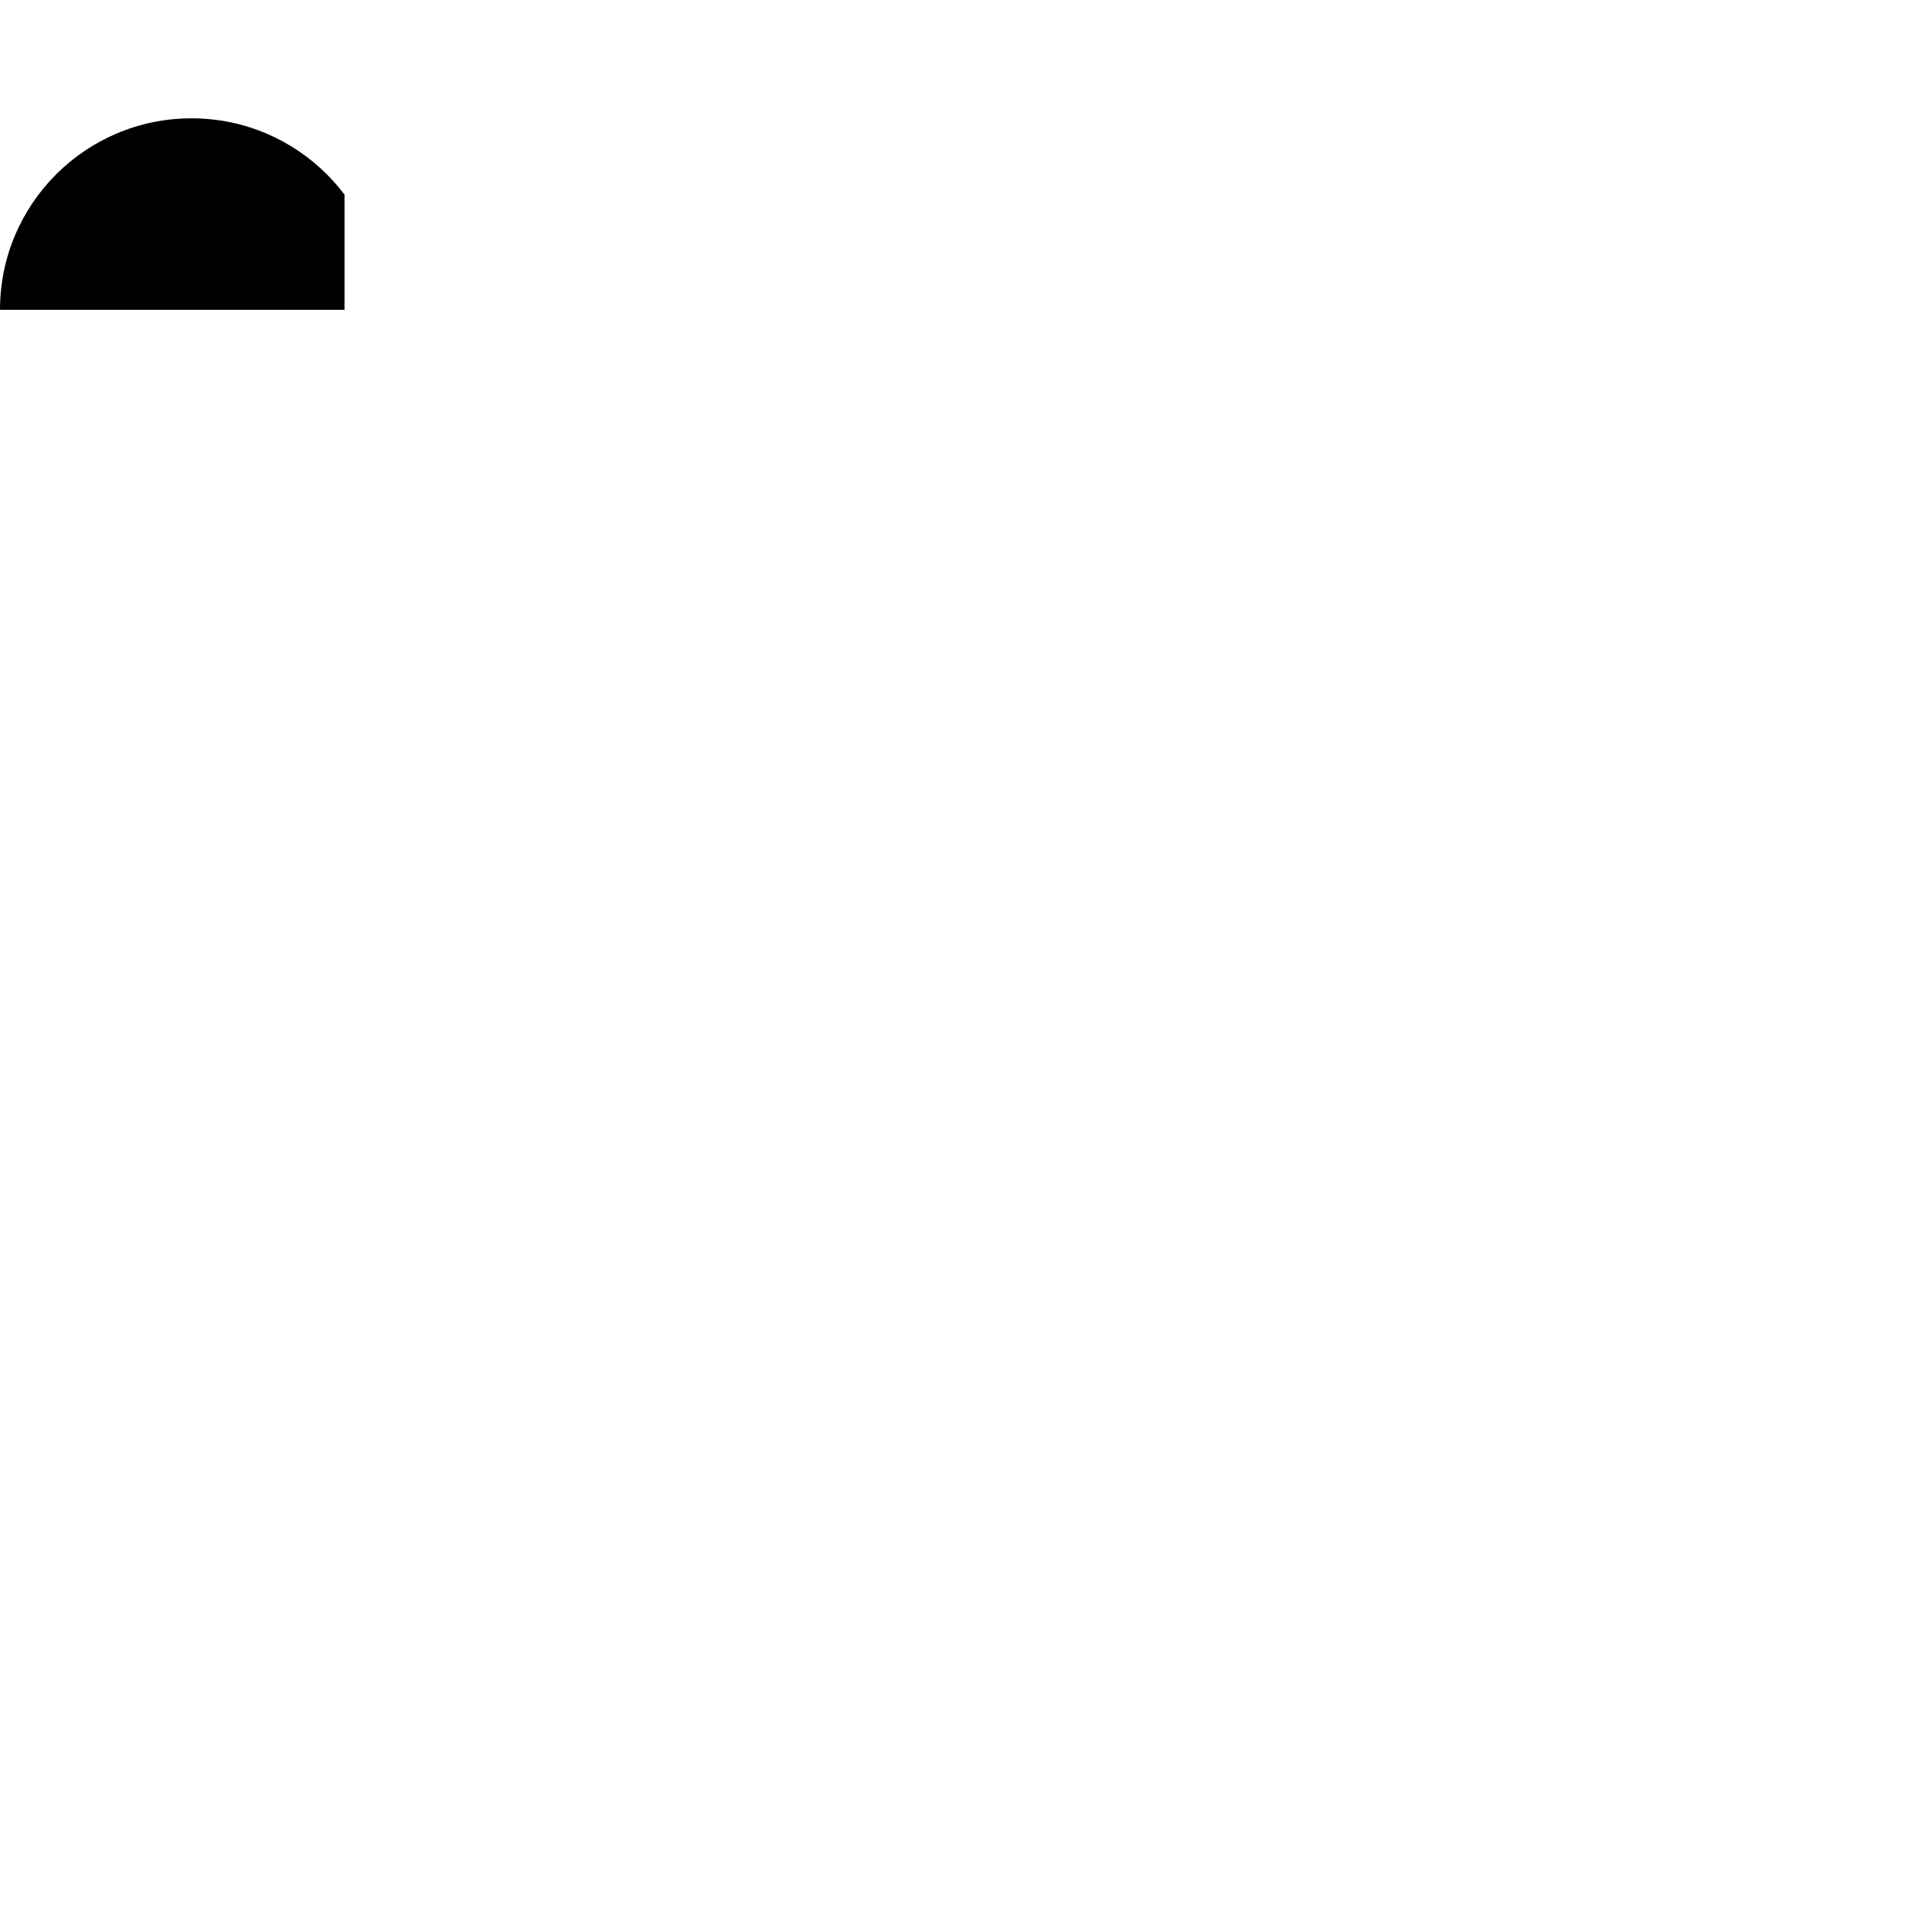
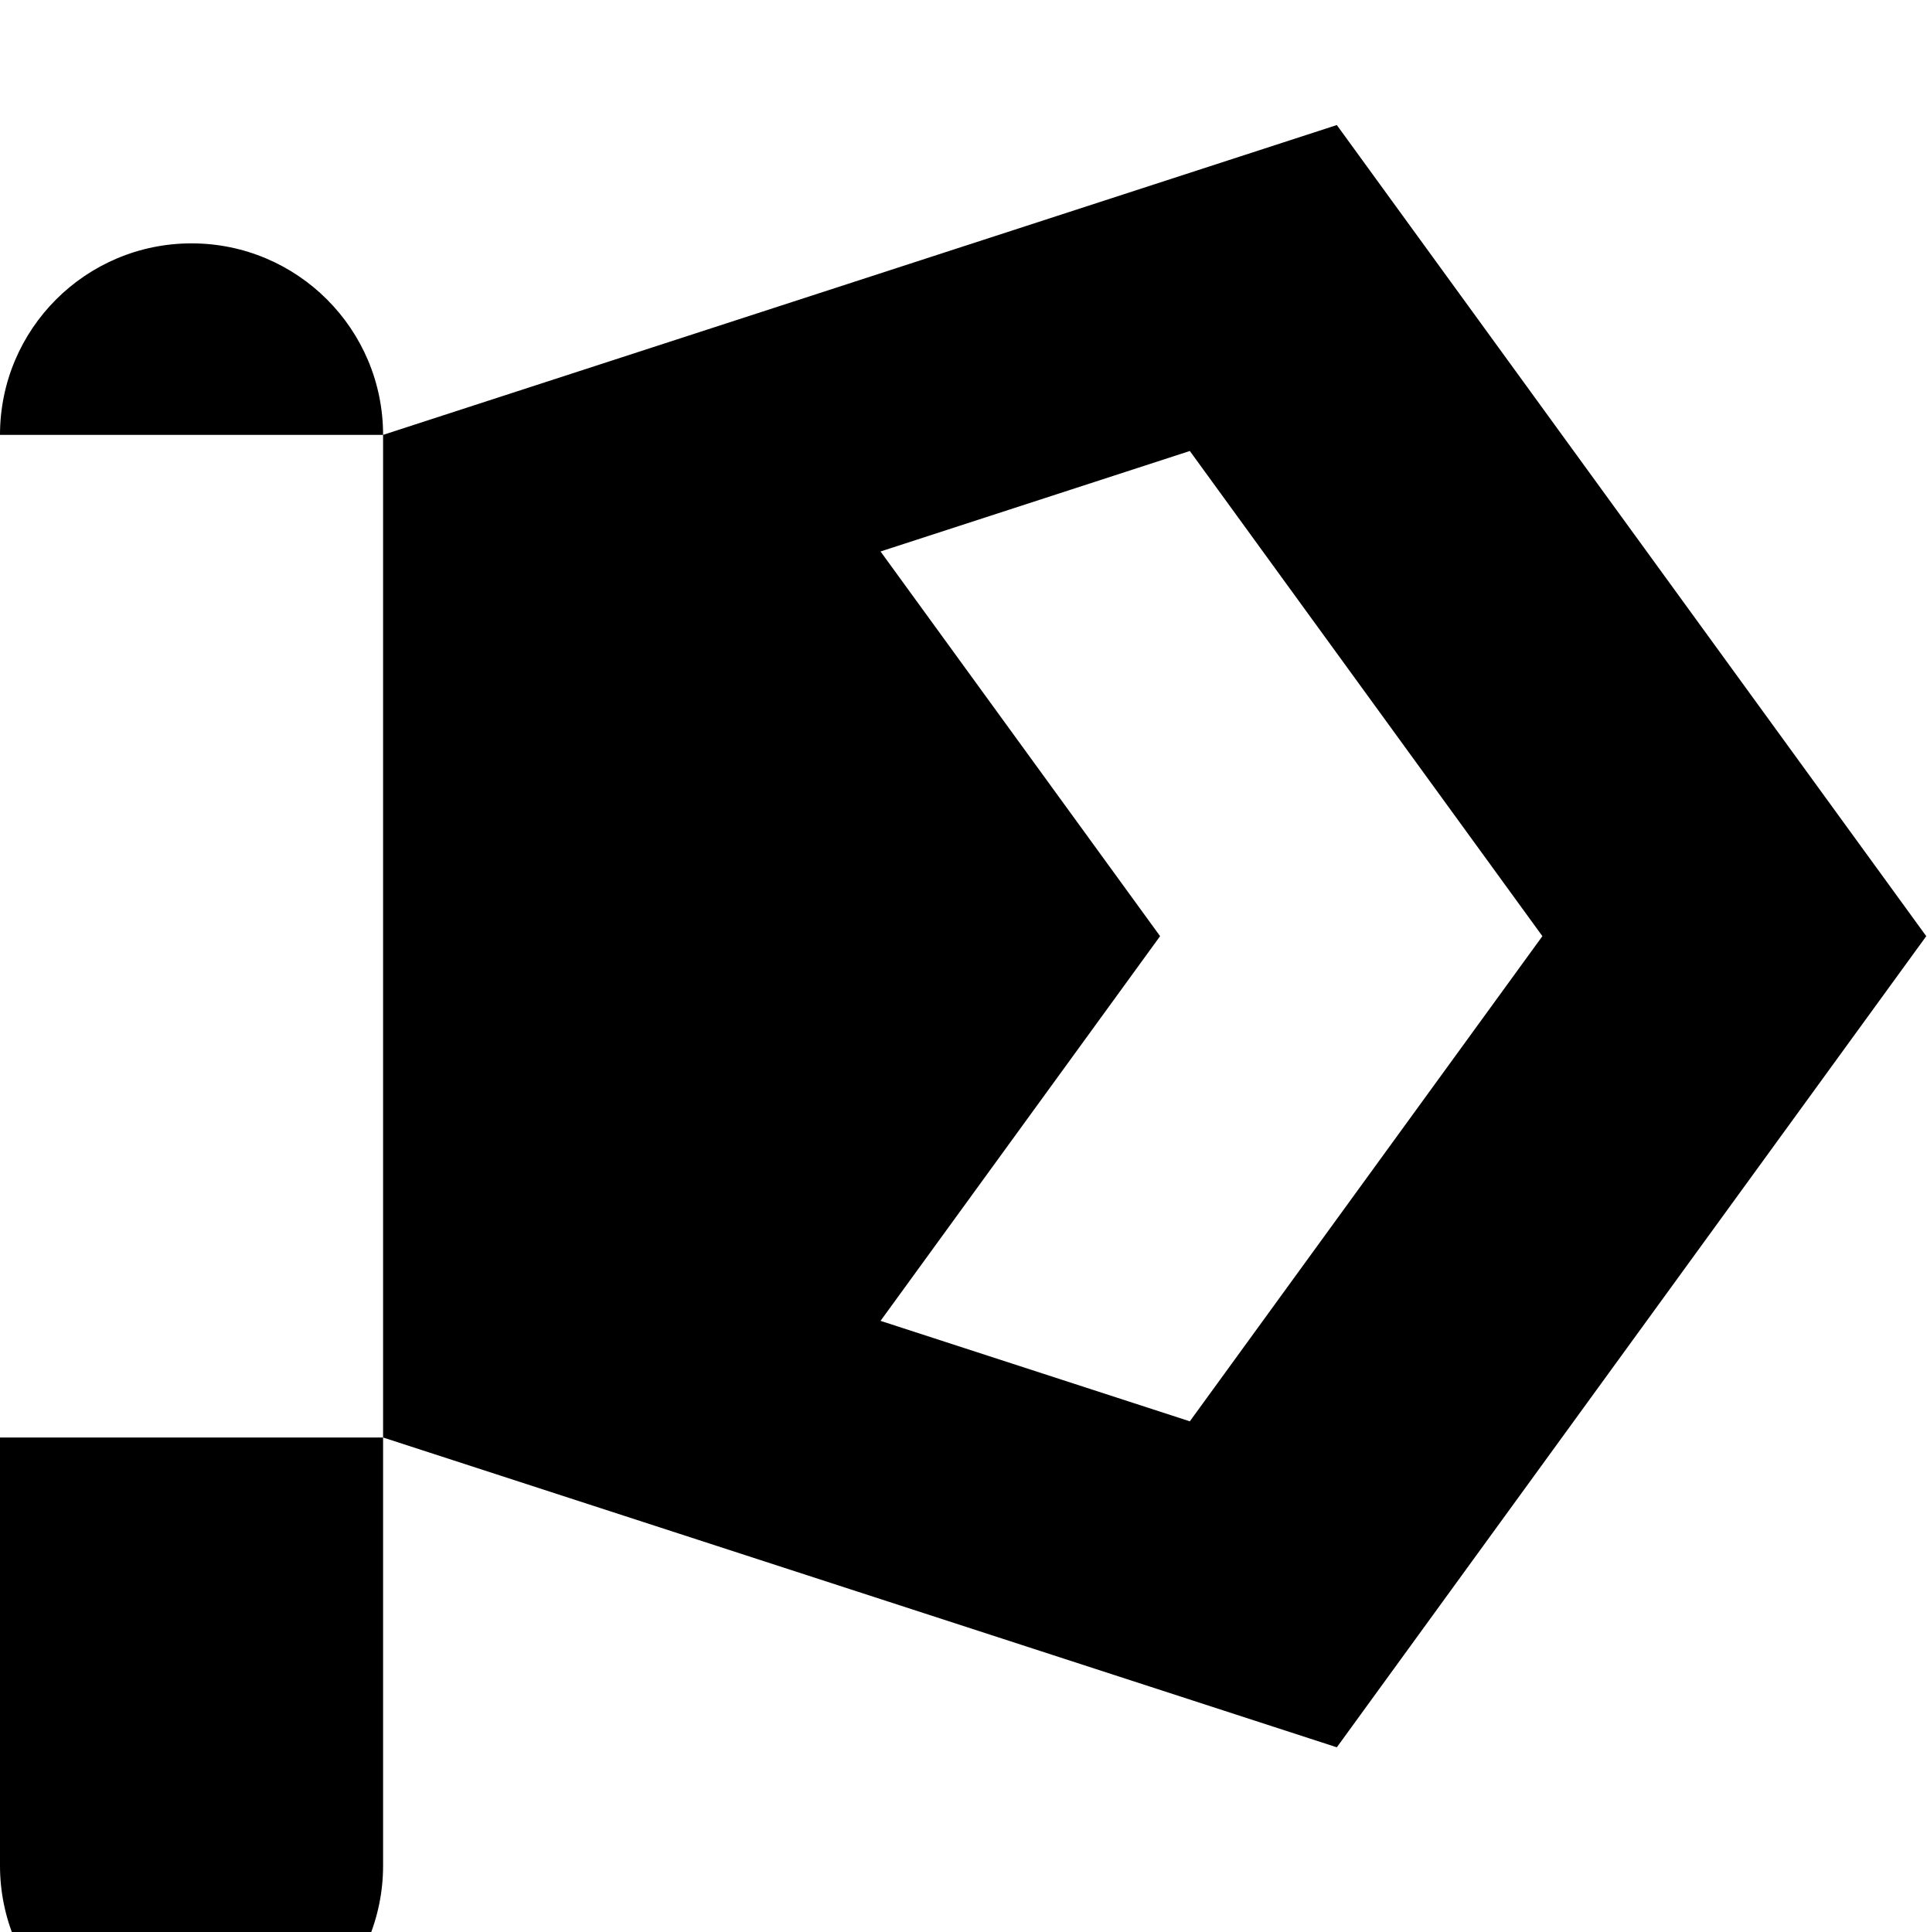
<svg xmlns="http://www.w3.org/2000/svg" xmlns:xlink="http://www.w3.org/1999/xlink">
-   <symbol viewBox="0 0 356.529 65.088" id="pentagono-imagotipo">
+   <symbol viewBox="0 0 1360.418 308.32" id="pentagono-imagotipo">
    <path d="M213.287 0L61.12 49.442v160l152.167 49.44 94.04-129.44h.003-.002l.002-.005h-.004L213.286 0zM61.12 209.442H0v68.318a30.56 30.56 0 0 0 30.56 30.56 30.56 30.56 0 0 0 30.56-30.56v-68.318zm0-160a30.56 30.56 0 0 0-30.56-30.56A30.56 30.56 0 0 0 0 49.44h61.12zm812.894-5.4l-42.8 25.6 8 14.598 46-18.4-11.2-21.8zm-684.18 7.972l56.25 77.424-56.25 77.423-49.346-16.032 44.602-61.39-44.602-61.39 49.346-16.034zM406.21 71.04v138.402h29.4V162.24h15.8c31.6 0 54.4-14.6 54.4-46.6 0-30.2-21.598-44.6-56.798-44.6h-42.8zm370.15 5.8l-28.397 3.4v23.202h-15.8v20h15.8v52.798c0 23.6 11.2 36.2 33.2 36.4 9.4 0 19.8-2.798 27.6-8.198l-9.8-18c-4.4 2.4-8.2 3.6-12 3.6-7.2 0-10.602-4-10.602-14.4v-52.2h21.603l2.8-20H776.36V76.84zm238.503 10.602c-12.8 7.2-25.2 13.398-49.6 12.798-26.6 0-45.2 15-45.2 38.4 0 13.6 5.6 23 18.8 30.2-7.6 4.8-12.4 12.2-12.4 19.8 0 11.2 9.2 20.802 31.4 20.802h15.6c11.2 0 16.6 4.4 16.6 11.6 0 7.6-5.2 13-24.8 13-20.2 0-24.6-4.4-24.6-14.4h-25.4c0 21.2 10.6 33.8 49.4 33.8 35.4 0 54-13 54-34.4 0-17.6-15.4-30.4-39.4-30.4h-16.2c-10.4 0-12.2-3.4-12.2-7 0-2.8 1.6-5.4 4-7 3.8 1 7.8 1.4 12.4 1.4 27 0 43.6-15 43.6-35.6 0-13.4-6.6-21.402-19.6-27.202 12.8 0 22.8-1 30.6-4l-7-21.798zM435.61 92.24h13c17.2 0 26.8 7.2 26.8 23.4 0 18.8-10.198 25-26.398 25h-13.4v-48.4zm125.05 8c-31 0-48.2 24.8-48.2 56.8 0 33.2 17.802 55.6 51.802 55.6 16.6 0 29.8-6 40.2-14.4l-11.802-16c-9.2 6.4-16.8 9.202-25.8 9.202-13.6 0-23.2-6-25.2-26.4h66.2c.2-3 .6-7.4.6-11 0-33.8-17.8-53.802-47.8-53.802zm127.85 0c-13.6 0-23.8 6-32.4 16.6l-2.2-13.398h-24.6v106h28.4V136.24c5.8-9.4 12.2-14.798 20.4-14.798 7.2 0 11.6 3.4 11.6 15.6v72.4h28.4V132.24c0-20-11-32-29.6-32zm169.902 0c-12 0-26 2.6-39.2 7.8l6.4 19c10.8-3.6 21-5.598 28-5.598 13.4 0 19 4.198 19 17.398v5.2h-12.2c-31.4 0-48.8 12.6-48.8 35.8 0 19.2 13.202 32.8 34.402 32.8 12.6 0 24.2-4.4 31.8-16 4.4 10.6 12.4 14.6 24.4 15.6l6-18.798c-5.2-1.8-7.802-4.8-7.802-13.4V137.24c0-24-12.6-37-42-37zm218.3 0c-32 0-51 22.402-51 56.202 0 35.2 19.202 56.2 50.802 56.2 31.8 0 50.8-22.6 50.8-56.2 0-35.2-19-56.202-50.6-56.202zm131.655 0c-13.6 0-23.8 6-32.4 16.6l-2.2-13.398h-24.6v106h28.4V136.24c5.8-9.4 12.2-14.798 20.4-14.798 7.2 0 11.6 3.4 11.6 15.6v72.4h28.4V132.24c0-20-11-32-29.6-32zm101.45 0c-32 0-51 22.402-51 56.202 0 35.2 19.202 56.2 50.802 56.2 31.8 0 50.798-22.6 50.798-56.2 0-35.2-19-56.202-50.6-56.202zm-343.954 19c11.8 0 17.6 6 17.6 18.6 0 13-6 19.8-17.4 19.8-10.8 0-17.6-7.2-17.6-19.4 0-11.6 6.6-19 17.4-19zm-404.6.4c13.6 0 19 10.4 19 26.4v1.2H541.66c1.4-20 8.402-27.6 19.602-27.6zm515.45 1.802c13.8 0 21 10.6 21 35 0 24.2-7.2 35-21.2 35s-21.2-10.6-21.2-35c0-24.2 7.2-35 21.4-35zm233.105 0c13.8 0 21 10.6 21 35 0 24.2-7.2 35-21.2 35s-21.2-10.6-21.2-35c0-24.2 7.2-35 21.4-35zM863.213 160.24h9.4v20.202c-4.4 7.6-10.6 11.798-18.8 11.798-8.8 0-13.6-5.398-13.6-14.798 0-11.6 7.6-17.202 23-17.202z" />
  </symbol>
-   <symbol viewBox="0 0 54.973 62.289" id="pentagono-isotipo">
+   <symbol viewBox="0 0 307.33 308.32" id="pentagono-isotipo">
    <path d="M213.287 0L61.12 49.442v160l152.167 49.44 94.04-129.44h.003-.002l.002-.005h-.004L213.286 0zM61.12 209.442H0v68.318c0 16.878 13.682 30.56 30.56 30.56s30.56-13.683 30.56-30.56zm0-160c0-16.878-13.682-30.56-30.56-30.56S0 32.56 0 49.44zm128.714 2.572l56.25 77.424-56.25 77.423-49.346-16.032 44.602-61.39-44.602-61.39z" />
  </symbol>
  <symbol viewBox="0 0 88.025 26.5" id="uandes-imagotipo">
    <path d="M0 1.3S6 0 11 0s11.3 1.3 11.3 1.3v19.3c0 1.6-1 2.4-1.3 2.7-.8.6-4.2 3.2-9.9 3.2-5.3 0-8.6-2.3-9.9-3.2-.5-.5-1.2-1.4-1.2-2.7V1.3z" clip-rule="evenodd" fill="#fff100" fill-rule="evenodd" />
    <path d="M20.7 23.6c-4.6 3-9.3 2.8-9.3 2.8s-.1-.6-.1-1.6c.1-1 .6-.7 1-1.6.1-.3.3-.5.5-1.2 0 0-.3-5-.3-7.1 0-1.1-.3-3-.5-4.9-.1-1.1-.5-2-.6-3-.2-1.5-.5-3.2-.5-3.2-.2.5-.5 2.3-.7 4.3-.1 1-.3 2-.4 3-.3 2-.9 7.5-1 7.8-.1.4-.2-.1-.2-.1s.4-5.7.5-8.2c.1-1.2.1-2.6.3-3.9.1-1 .3-1.9.5-2.7 0 0 .7-2 .9-2 .2 0 1 1.2 1.2 2.4.6 2.6.9 2.9 1.4 5.6.4 2.6.8 4.7.8 5.1.2 1.3.1 5.3-.2 6.8-.1.4-.1.6-.4.9-.7.7-1.1 1.5-1.1 2s-.1.5 0 .8c0 0 .9 1.3 5.9-1.7 0 0 1.6-.8 1.6-2.6V2.7S15 1 11.2 1C7.4 1 2.6 2.7 2.6 2.7v18.2c0 1.1.2 3.2 1.8 3.9 0 0-4.3-1.5-4.3-4V1.2S6.6 0 11.2 0s11.2 1.2 11.2 1.2V21c-.1 1.7-1.7 2.6-1.7 2.6zM82.6 8.3c-.5.3-1.1.4-1.8.4-.8 0-1.4-.2-1.8-.7-.4-.5-.6-1.1-.6-2 0-.8.2-1.5.6-2 .4-.5 1-.7 1.7-.7.3 0 .6 0 .8.1V1.3h1.2v7zm-1.2-.5V4c-.2 0-.3-.1-.5-.1-.9 0-1.4.7-1.4 2s.4 2 1.3 2c.3 0 .5 0 .6-.1zM88 5.9l-3.2.5c.1 1 .6 1.5 1.4 1.5.5 0 1-.1 1.3-.3l.3.8c-.4.2-1 .4-1.7.4-.8 0-1.4-.2-1.8-.7-.4-.5-.7-1.2-.7-2 0-.9.2-1.5.6-2 .4-.5 1-.7 1.6-.7.7 0 1.2.2 1.6.7.5.3.7.9.6 1.8zm-1.1-.5c0-1-.3-1.5-1-1.5-.4 0-.6.1-.8.4-.2.3-.3.8-.3 1.4l2.1-.3zM28.1 22.6h-1.9V11.1h1.9v11.5zm8.6-4.1c0 1.3-.3 2.3-.8 3-.6.8-1.5 1.2-2.6 1.2s-2-.4-2.6-1.2c-.6-.8-.8-1.8-.8-3 0-1.3.3-2.3.8-3.1.6-.8 1.5-1.2 2.6-1.2s2 .4 2.6 1.2c.5.8.8 1.8.8 3.1zm-1.9 0c0-2.1-.5-3.1-1.6-3.1s-1.6 1-1.6 3.1c0 2 .5 3 1.6 3s1.6-1 1.6-3zm8.3 1.7c0 .7-.3 1.3-.8 1.8s-1.3.7-2.1.7c-.9 0-1.7-.2-2.3-.6l.5-1.2c.4.3.9.5 1.5.5.4 0 .7-.1.9-.3.2-.2.4-.5.4-.8 0-.3-.1-.6-.3-.8-.2-.2-.5-.4-.9-.5-1.3-.5-1.9-1.3-1.9-2.3 0-.7.2-1.2.7-1.7.5-.5 1.1-.7 1.9-.7.8 0 1.6.2 2.1.6l-.5 1.1c-.4-.3-.8-.5-1.3-.5-.4 0-.7.1-.9.3-.2.2-.3.5-.3.8 0 .5.4 1 1.2 1.3 1.5.4 2.1 1.3 2.1 2.3zm13.8 2.4h-2.2l-.9-2.9h-3.7l-.9 2.9h-1.9l3.8-11.5h2l3.8 11.5zm-3.4-4.2l-1.2-4c-.2-.6-.3-1-.3-1.4-.1.3-.2.8-.3 1.4l-1.2 4h3zm11.1 4.2h-1.9v-5.9c0-.9-.5-1.4-1.5-1.4-.5 0-.9.1-1.3.2v7H58v-7.8c.8-.4 1.9-.6 3.2-.6 1.2 0 2 .3 2.6.8.5.4.7 1 .7 1.8v5.9zm8.4-.4c-.7.4-1.7.6-2.9.6s-2.2-.4-2.8-1.1c-.7-.7-1-1.8-1-3.1s.3-2.4 1-3.2c.7-.8 1.5-1.1 2.6-1.1.5 0 .9.1 1.2.2v-3.3H73v11zm-1.8-.8v-5.9c-.2-.1-.5-.1-.8-.1-1.5 0-2.2 1-2.2 3.1s.7 3.1 2 3.1c.4 0 .8-.1 1-.2zm10.3-3l-5.1.7c.2 1.5.9 2.3 2.3 2.3.8 0 1.5-.2 2.1-.5l.4 1.2c-.7.4-1.6.6-2.7.6-1.2 0-2.1-.4-2.8-1.1-.7-.7-1-1.8-1-3.2 0-1.3.3-2.4.9-3.1.6-.8 1.5-1.1 2.6-1.1s1.9.4 2.5 1.1c.6.7.9 1.8.8 3.1zm-1.7-.7c0-1.6-.5-2.3-1.6-2.3-.6 0-1 .2-1.3.7-.3.5-.5 1.2-.5 2.2l3.4-.6zm8.2 2.5c0 .7-.3 1.3-.8 1.8s-1.3.7-2.1.7c-.9 0-1.7-.2-2.3-.6l.5-1.2c.4.3.9.5 1.5.5.4 0 .7-.1.9-.3.2-.2.4-.5.4-.8 0-.3-.1-.6-.3-.8-.2-.2-.5-.4-.9-.5-1.3-.5-1.9-1.3-1.9-2.3 0-.7.2-1.2.7-1.7.5-.5 1.1-.7 1.9-.7.8 0 1.6.2 2.1.6l-.5 1.1c-.4-.3-.8-.5-1.3-.5-.4 0-.7.1-.9.3-.2.2-.3.5-.3.8 0 .5.4 1 1.2 1.3 1.4.4 2.1 1.3 2.1 2.3zM36.1 8.6h-1.2V4.9c0-.6-.3-.9-.9-.9-.3 0-.6 0-.8.1v4.5H32v-5c.5-.3 1.2-.4 2.1-.4.7 0 1.3.2 1.6.5.3.3.5.6.5 1.1v3.8zm2.5-6.8c0 .2-.1.3-.2.4-.1.1-.3.2-.5.2s-.3-.1-.5-.2c-.1-.1-.2-.3-.2-.4 0-.2.1-.3.2-.4.1-.1.3-.2.5-.2s.3.1.5.2.2.3.2.4zm0 6.8h-1.2V3.3h1.2v5.3zM44 3.3l-1.7 5.3h-1.1l-1.7-5.3h1.3l.9 3.4c.1.3.1.5.1.7 0-.2.1-.4.1-.7l.9-3.4H44zm5 2.6l-3.2.5c.1 1 .6 1.5 1.4 1.5.5 0 1-.1 1.3-.3l.3.8c-.4.2-1 .4-1.7.4-.8 0-1.4-.2-1.8-.7-.4-.5-.7-1.2-.7-2 0-.9.2-1.5.6-2 .4-.5.9-.7 1.6-.7.7 0 1.2.2 1.6.7.5.3.6.9.6 1.8zm-1.1-.4c0-1-.3-1.5-1-1.5-.4 0-.6.1-.8.4-.2.3-.3.8-.3 1.4l2.1-.3zm4.7-2.3l-.2.9c-.2-.1-.4-.1-.5-.1-.2 0-.4 0-.6.1v4.4h-1.2v-5c.6-.2 1.4-.3 2.5-.3zm3.8 3.9c0 .4-.2.8-.5 1.1-.3.3-.8.5-1.4.5-.6 0-1.1-.1-1.5-.4l.3-.8c.3.2.6.3 1 .3.2 0 .4-.1.6-.2.1-.1.2-.3.2-.5s-.1-.4-.2-.5c-.1-.1-.3-.2-.6-.3-.8-.3-1.2-.8-1.2-1.5 0-.4.2-.8.5-1.1.3-.3.7-.4 1.2-.4s1 .1 1.4.4l-.2.6c-.2-.2-.5-.3-.8-.3-.2 0-.4.1-.6.2-.1.1-.2.3-.2.5 0 .3.3.6.8.8.8.4 1.2.9 1.2 1.6zm2.3-5.3c0 .2-.1.3-.2.4-.1.1-.3.2-.5.2s-.3-.1-.5-.2c-.1-.1-.2-.3-.2-.4 0-.2.1-.3.2-.4.1-.1.3-.2.5-.2s.3.1.5.2.2.3.2.4zm0 6.8h-1.2V3.3h1.2v5.3zm5.4-.3c-.5.3-1.1.4-1.8.4-.8 0-1.4-.2-1.8-.7-.4-.5-.6-1.1-.6-2 0-.8.2-1.5.6-2 .4-.5 1-.7 1.7-.7.3 0 .6 0 .8.1V1.3h1.2v7zm-1.2-.5V4c-.2 0-.3-.1-.5-.1-.9 0-1.4.7-1.4 2s.4 2 1.3 2c.3 0 .5 0 .6-.1zm6.3.5c-.5.3-1.1.4-1.9.4-1.4 0-2.1-.5-2.1-1.6 0-.6.3-1.1.9-1.4.5-.2 1.1-.4 2.1-.5v-.3c0-.6-.3-.9-1-.9-.4 0-.9.1-1.3.3l-.3-.7c.5-.3 1.1-.4 1.8-.4 1.3 0 1.9.6 1.9 1.8v3.3zm-1.1-.4V5.7c-.6.1-1.1.2-1.3.4-.3.2-.5.5-.5 1 0 .7.4 1 1.1 1 .2-.1.5-.1.7-.2zm6.4.4c-.5.3-1.1.4-1.8.4-.8 0-1.4-.2-1.8-.7-.4-.5-.6-1.1-.6-2 0-.8.2-1.5.6-2 .4-.5 1-.7 1.7-.7.3 0 .6 0 .8.1V1.3h1.2v7zm-1.2-.5V4c-.2 0-.3-.1-.5-.1-.9 0-1.4.7-1.4 2s.4 2 1.3 2c.3 0 .5 0 .6-.1zM26.2 1.3h1.3V7c0 .6.3.9 1 .9.3 0 .6-.1.9-.2V1.3h1.3v7c-.7.2-1.4.4-2.3.4-.8 0-1.4-.2-1.7-.5-.3-.3-.5-.7-.5-1.2V1.3z" />
  </symbol>
  <symbol viewBox="0 0 32 32" id="icono-examenes">
    <path d="M3 1h26c1.108 0 2 .892 2 2v26c0 1.108-.892 2-2 2H3c-1.108 0-2-.892-2-2V3c0-1.108.892-2 2-2z" />
    <path d="M7 7h6v6H7zM7 19h6v6H7zM26 11H16zM26 7H16zM26 23H16zM26 19H16z" />
    <path d="M15 18l-6 6-2-2" />
  </symbol>
  <symbol viewBox="0 0 32 32" id="icono-problems">
    <path d="M3 1h26c1.108 0 2 .892 2 2v26c0 1.108-.892 2-2 2H3c-1.108 0-2-.892-2-2V3c0-1.108.892-2 2-2z" solid-color="#000000" />
    <path d="M8 12c0-2.76 2.24-5 5-5s5 2.24 5 5-2.24 5-5 5M13 17h-1v4M12 23v3M23 6v15M23 23v3" solid-color="#000000" />
  </symbol>
  <symbol viewBox="0 0 32 32" id="icono-horarios">
    <path d="M3 1h26c1.108 0 2 .892 2 2v26c0 1.108-.892 2-2 2H3c-1.108 0-2-.892-2-2V3c0-1.108.892-2 2-2zM16 1v3" />
    <path d="M19 16a3 3 0 0 1-3 3 3 3 0 0 1-3-3 3 3 0 0 1 3-3 3 3 0 0 1 3 3zM10 10l4 4M25 7l-7 7M16 28v3M31 16h-3M4 16H1" />
  </symbol>
  <symbol viewBox="0 0 32 32" id="icono-asesoria">
    <path d="M3 1h26c1.108 0 2 .892 2 2v26c0 1.108-.892 2-2 2H3c-1.108 0-2-.892-2-2V3c0-1.108.892-2 2-2zM9 6v20M26 23H6" />
    <path d="M9 14c0-1.657 1.343-3 3-3s3 1.343 3 3M15 14c0 1.657 1.343 3 3 3s3-1.343 3-3M21 14c0-1.657 1.343-3 3-3M13 11v12M17 17v6M21 14v9M25 10v13" />
  </symbol>
  <symbol viewBox="0 0 32 32" id="icono-recursos">
    <path d="M3 1h26c1.108 0 2 .892 2 2v26c0 1.108-.892 2-2 2H3c-1.108 0-2-.892-2-2V3c0-1.108.892-2 2-2z" />
    <path d="M10 25h15v-6H10M10 19c-1.657 0-3 1.343-3 3s1.343 3 3 3M25 19V7H10M10 7c-1.657 0-3 1.343-3 3M7 22V10M11 16v-6" />
  </symbol>
  <symbol viewBox="0 0 32 32" id="icono-tutorial">
    <path d="M3 1h26c1.108 0 2 .892 2 2v26c0 1.108-.892 2-2 2H3c-1.108 0-2-.892-2-2V3c0-1.108.892-2 2-2z" />
    <path d="M18 23v2h-4v-2M22 13a6 6 0 0 1-6 6 6 6 0 0 1-6-6 6 6 0 0 1 6-6 6 6 0 0 1 6 6z" />
    <path d="M20 18v4h-8v-4M18 18v-5h-4v5" />
  </symbol>
  <symbol viewBox="0 0 32 32" id="icono-contacto">
    <path d="M3 1h26c1.108 0 2 .892 2 2v26c0 1.108-.892 2-2 2H3c-1.108 0-2-.892-2-2V3c0-1.108.892-2 2-2z" />
    <path d="M7 26c0-4.97 4.03-9 9-9s9 4.03 9 9M21 12a5 5 0 0 1-5 5 5 5 0 0 1-5-5 5 5 0 0 1 5-5 5 5 0 0 1 5 5z" />
  </symbol>
  <view id="pentagono-isotipo" viewBox="0 0 54.973 62.289" />
  <use xlink:href="#pentagono-isotipo" width="54.973" height="62.289" x="0" y="0" id="pentagono-isotipo" />
</svg>
